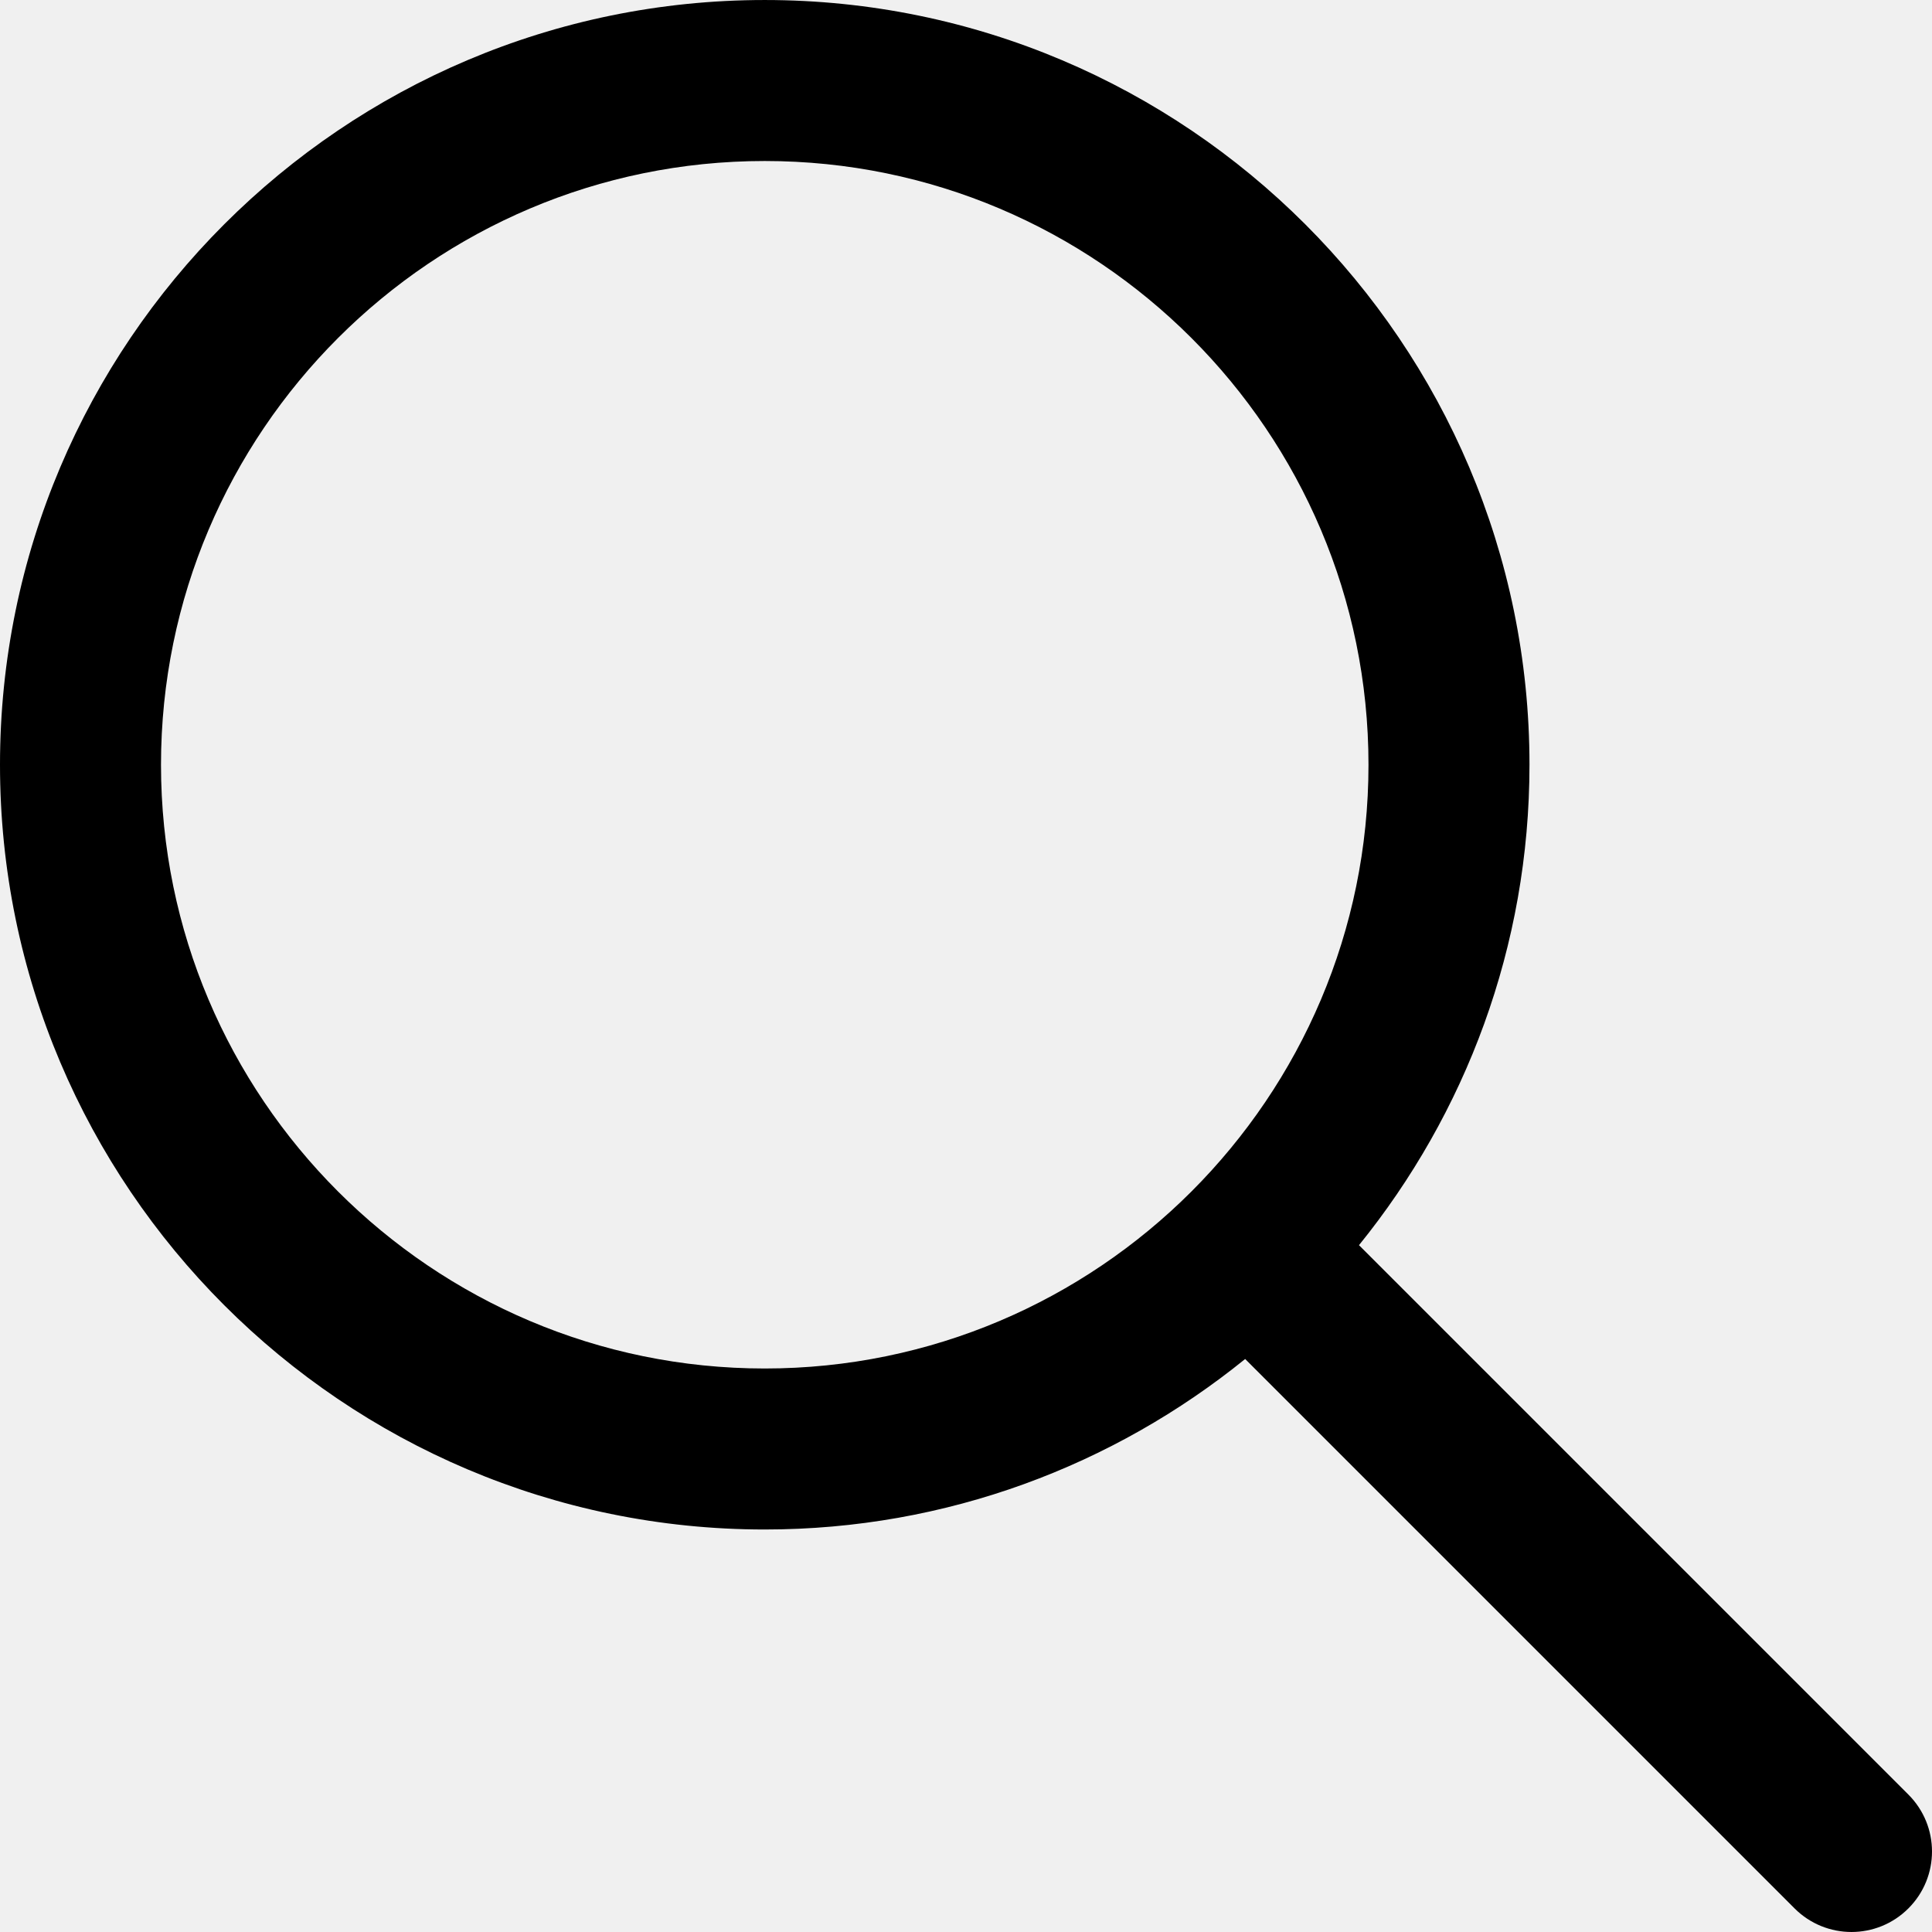
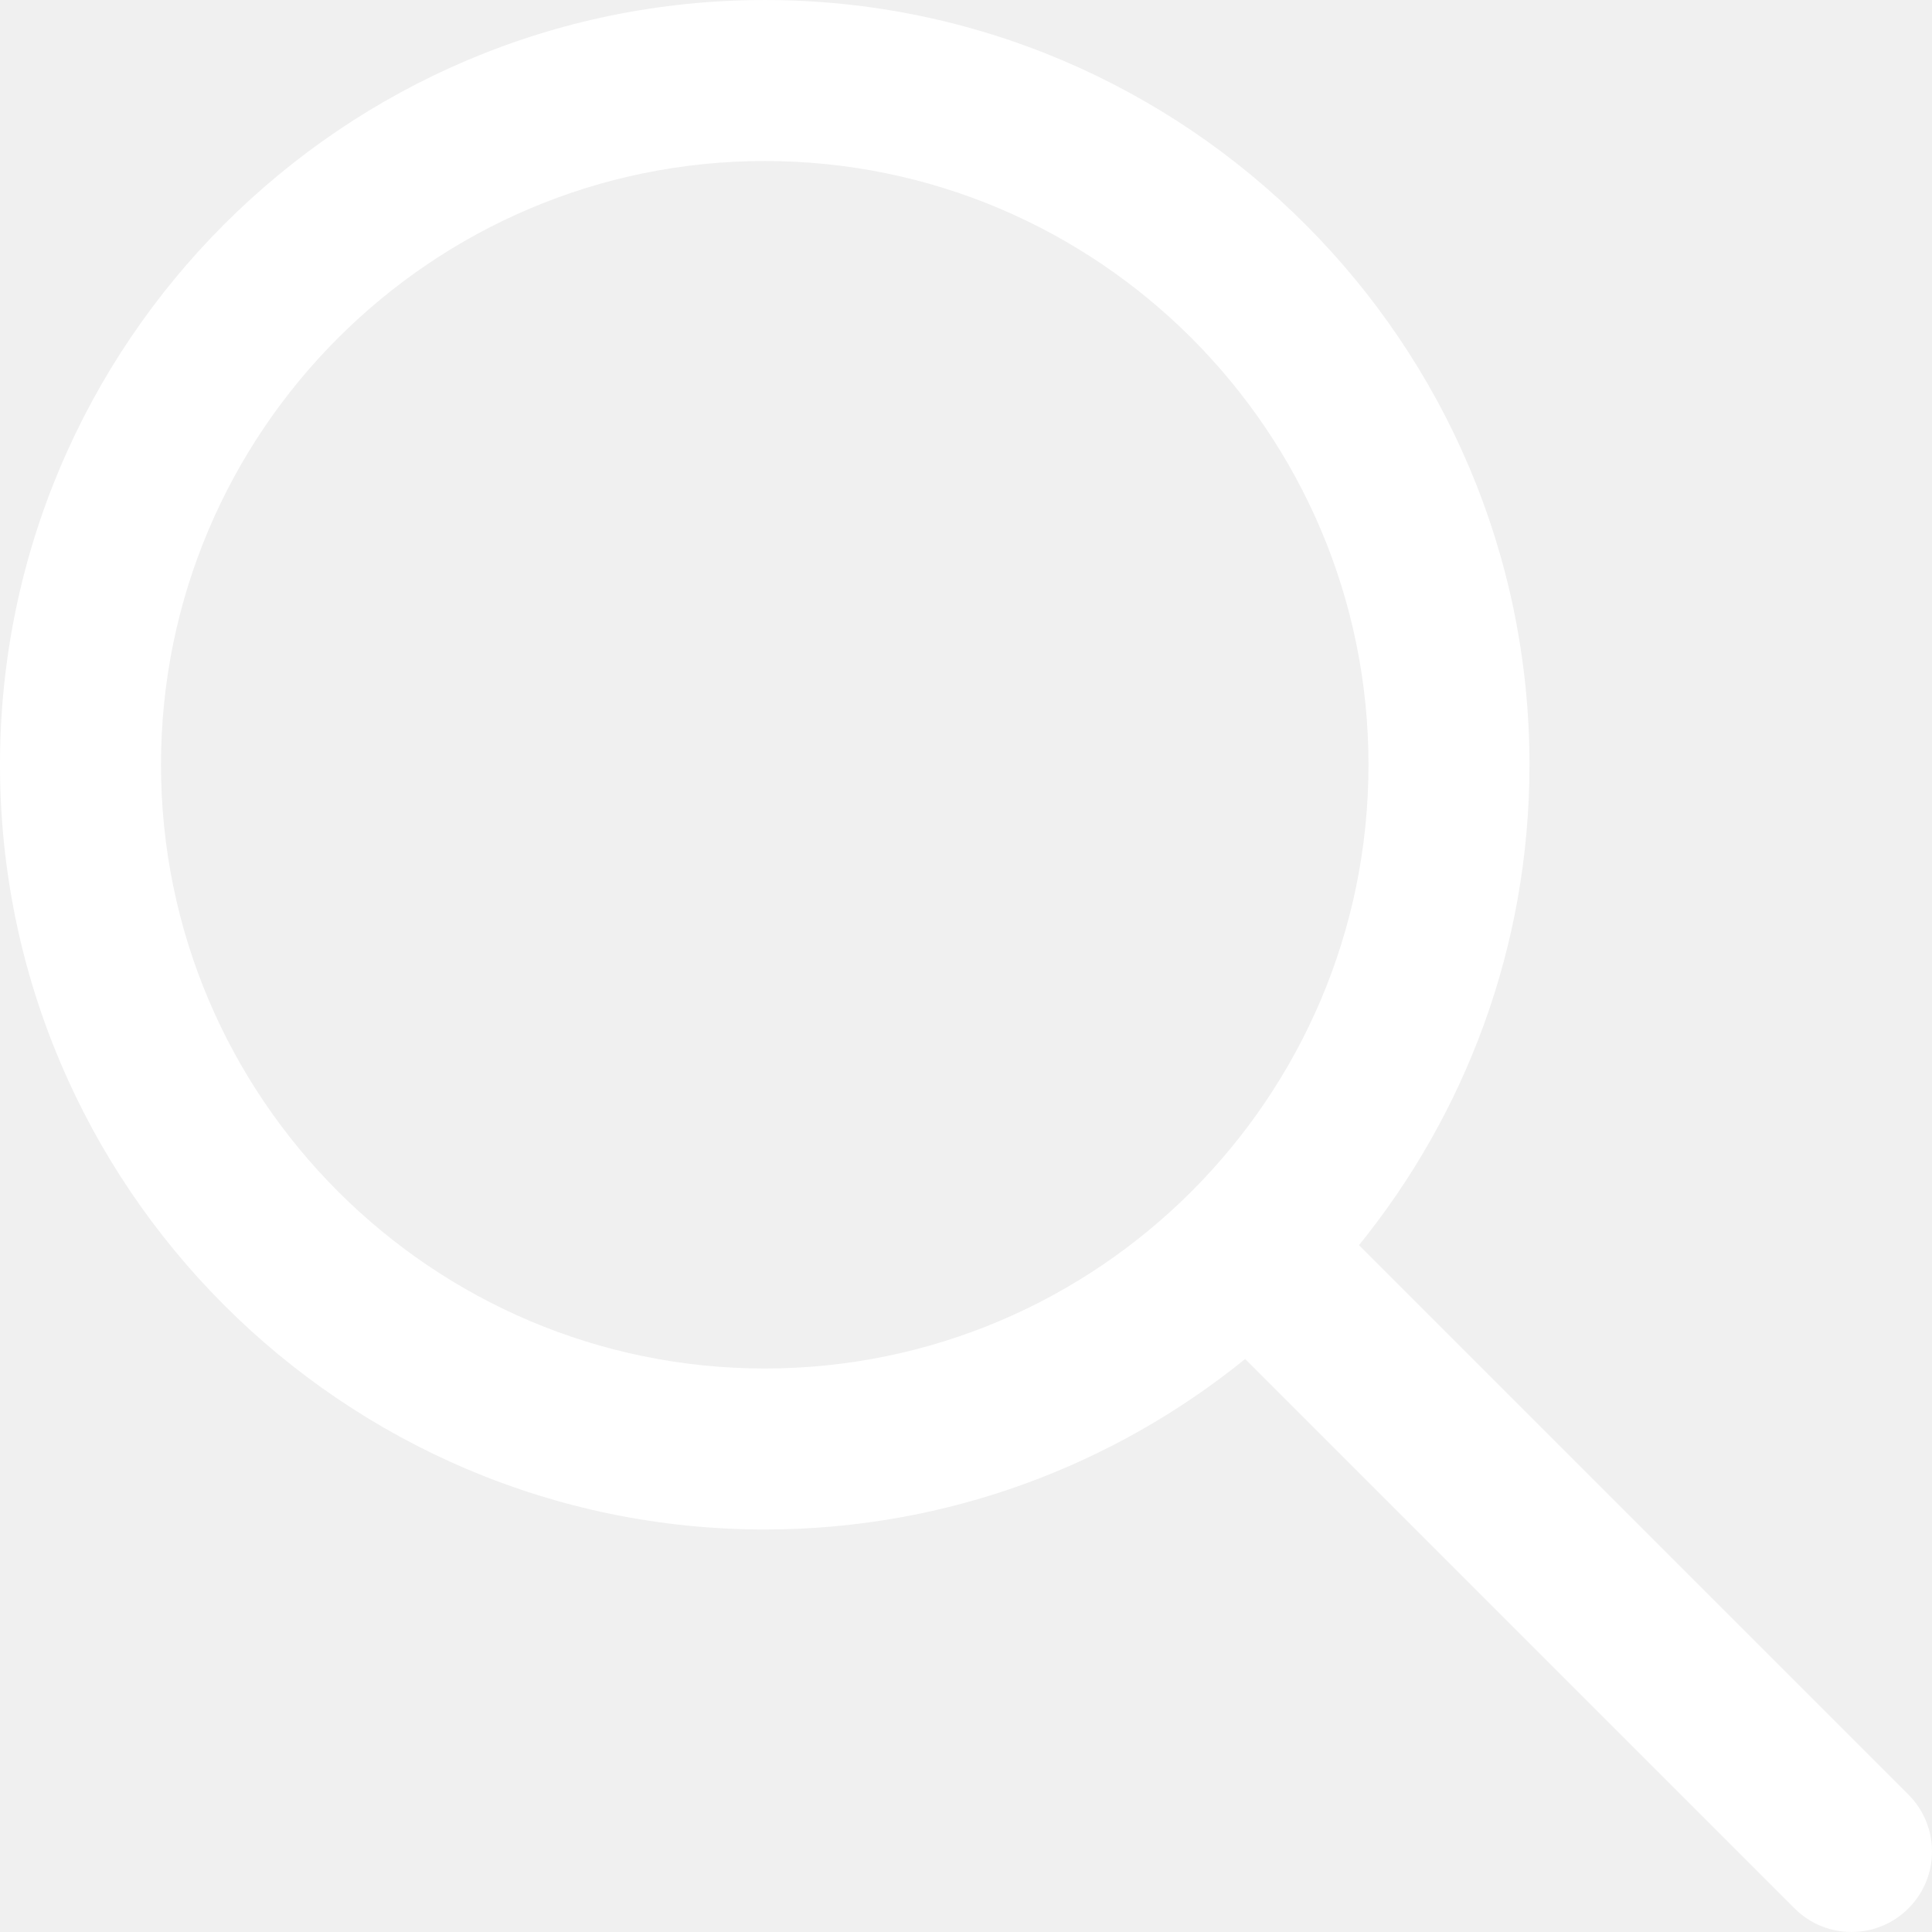
<svg xmlns="http://www.w3.org/2000/svg" version="1.1" width="512" height="512" x="0" y="0" viewBox="0 0 512.005 512.005" style="enable-background:new 0 0 512 512" xml:space="preserve">
  <g>
    <g>
      <g>
-         <path d="M505.749,475.587l-145.6-145.6c28.203-34.837,45.184-79.104,45.184-127.317c0-111.744-90.923-202.667-202.667-202.667    S0,90.925,0,202.669s90.923,202.667,202.667,202.667c48.213,0,92.48-16.981,127.317-45.184l145.6,145.6    c4.16,4.16,9.621,6.251,15.083,6.251s10.923-2.091,15.083-6.251C514.091,497.411,514.091,483.928,505.749,475.587z     M202.667,362.669c-88.235,0-160-71.765-160-160s71.765-160,160-160s160,71.765,160,160S290.901,362.669,202.667,362.669z" fill="#000" data-original="#000000" style="" />
+         <path d="M505.749,475.587l-145.6-145.6c28.203-34.837,45.184-79.104,45.184-127.317c0-111.744-90.923-202.667-202.667-202.667    S0,90.925,0,202.669s90.923,202.667,202.667,202.667c48.213,0,92.48-16.981,127.317-45.184l145.6,145.6    c4.16,4.16,9.621,6.251,15.083,6.251s10.923-2.091,15.083-6.251C514.091,497.411,514.091,483.928,505.749,475.587z     M202.667,362.669c-88.235,0-160-71.765-160-160s71.765-160,160-160s160,71.765,160,160S290.901,362.669,202.667,362.669z" fill="#ffffff" data-original="#ffffff" style="" />
      </g>
    </g>
    <g>
</g>
    <g>
</g>
    <g>
</g>
    <g>
</g>
    <g>
</g>
    <g>
</g>
    <g>
</g>
    <g>
</g>
    <g>
</g>
    <g>
</g>
    <g>
</g>
    <g>
</g>
    <g>
</g>
    <g>
</g>
    <g>
</g>
  </g>
</svg>
